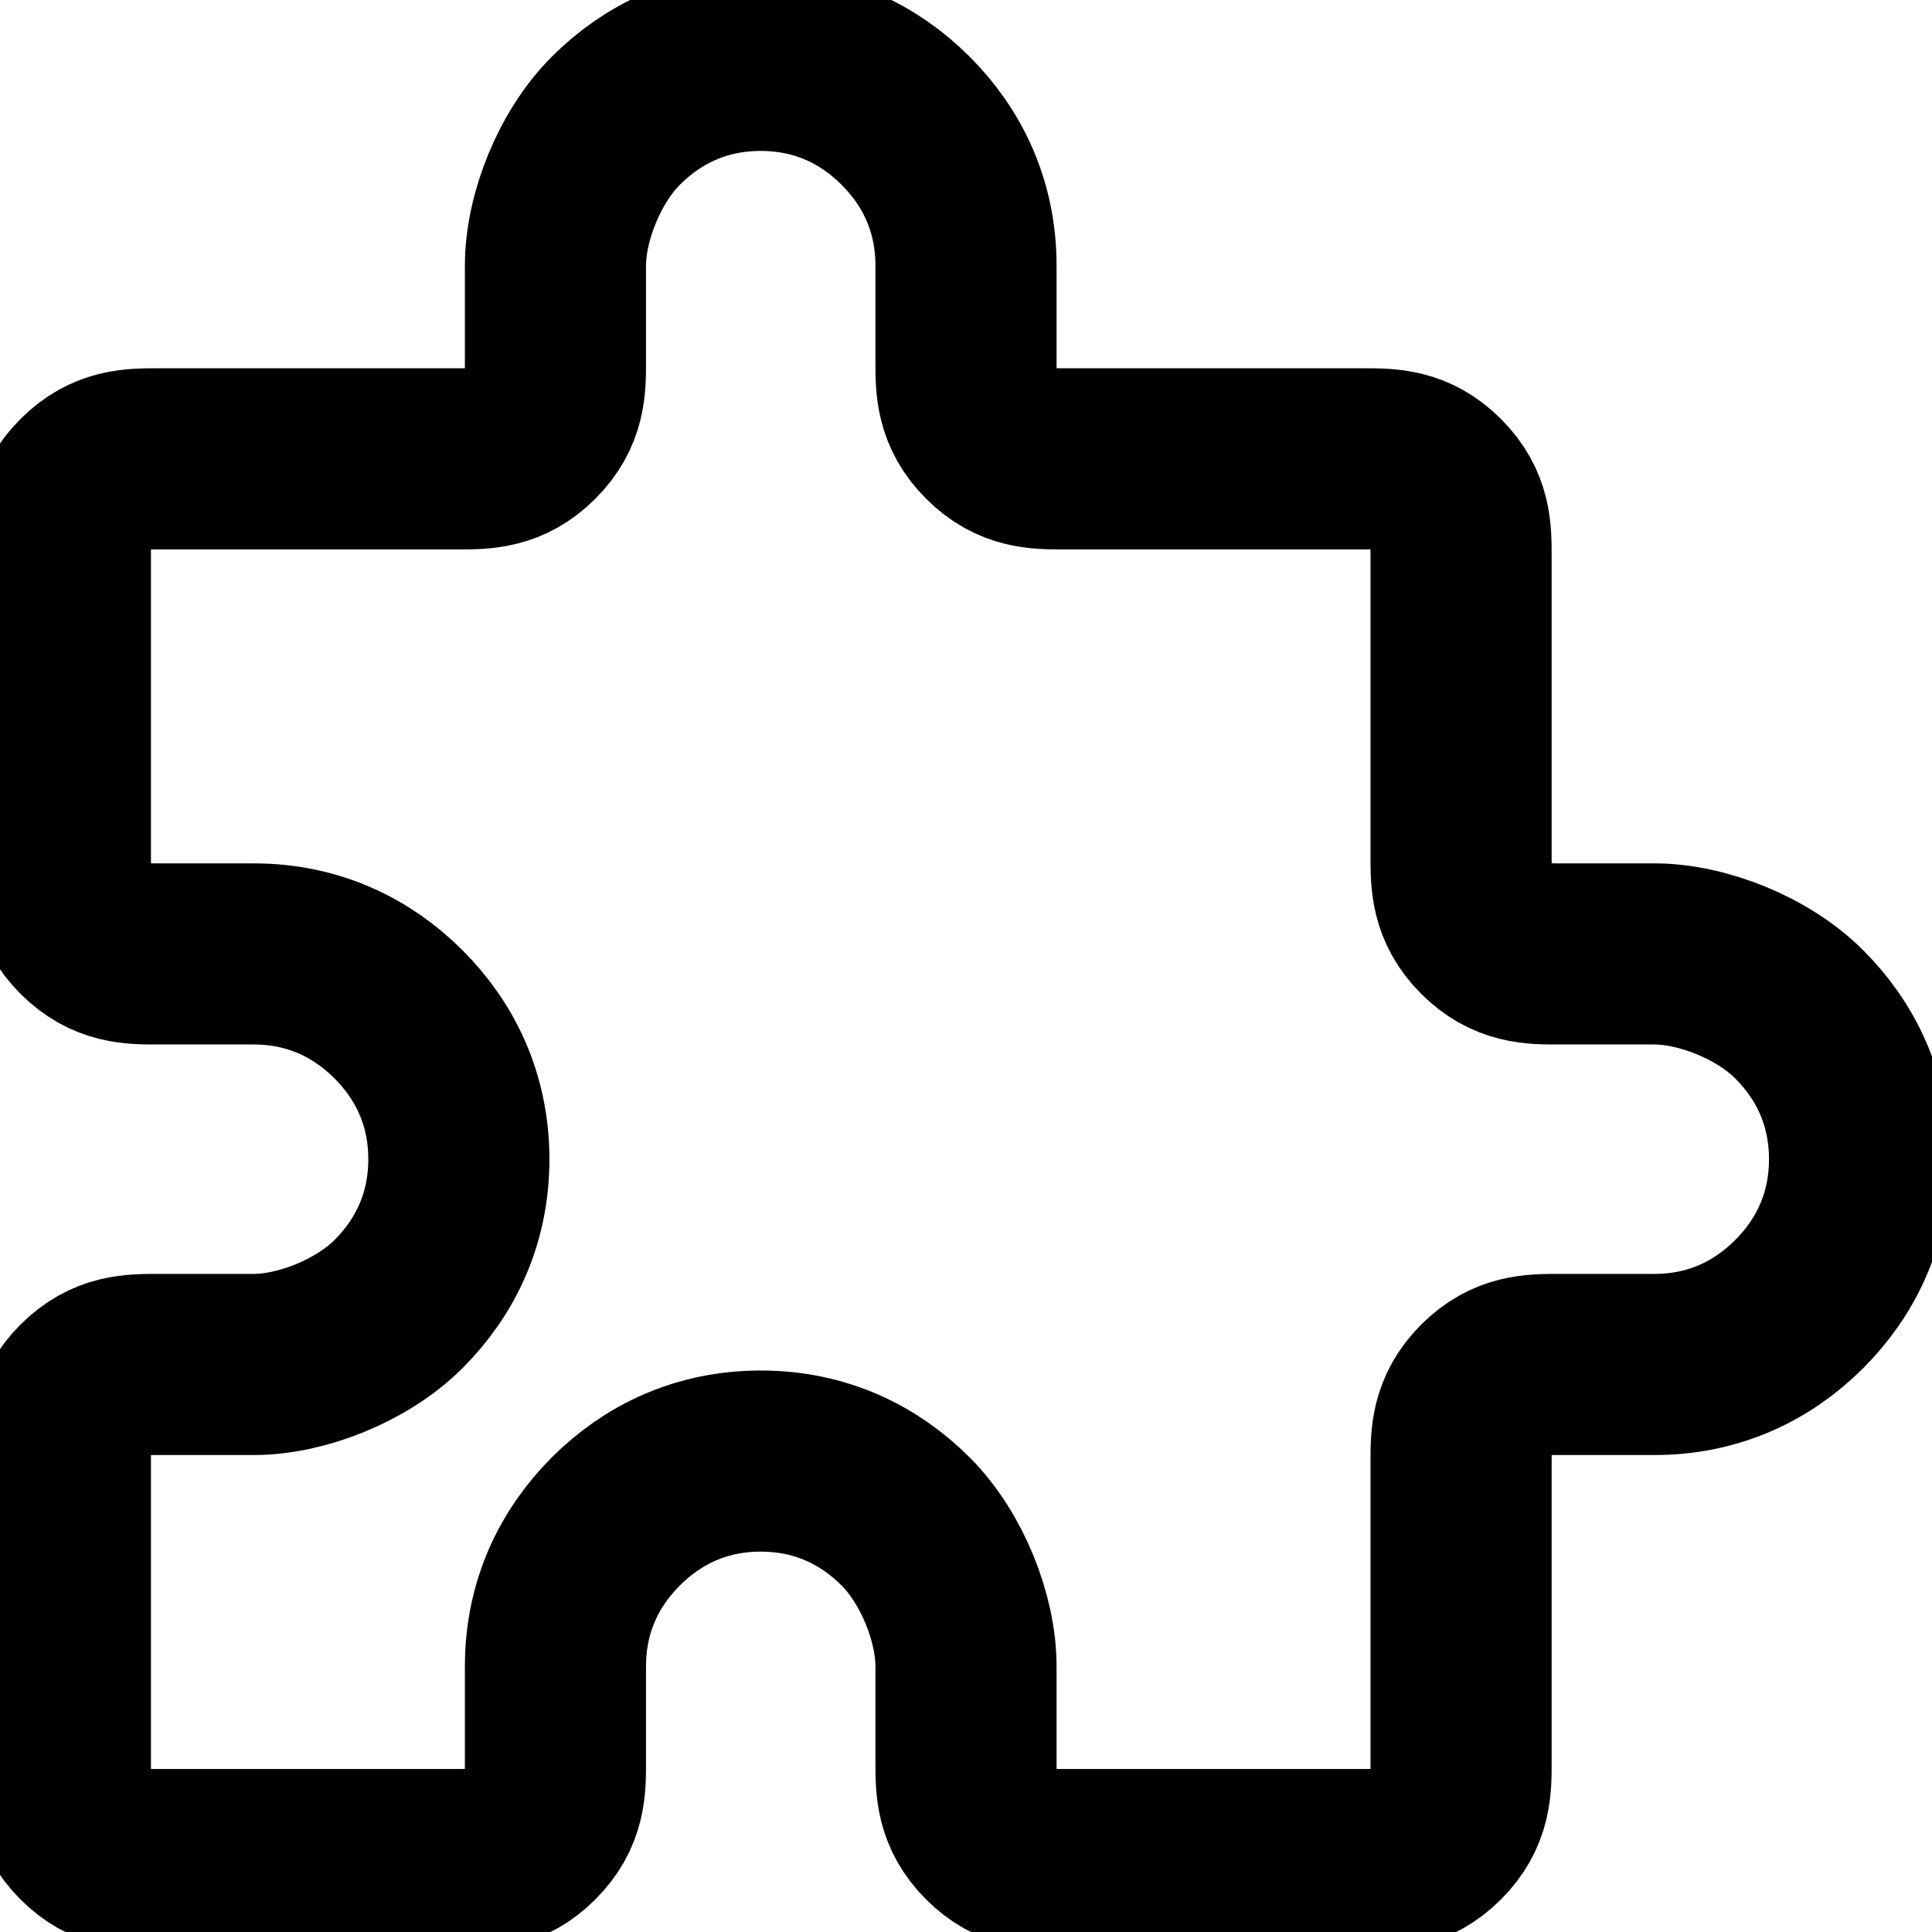
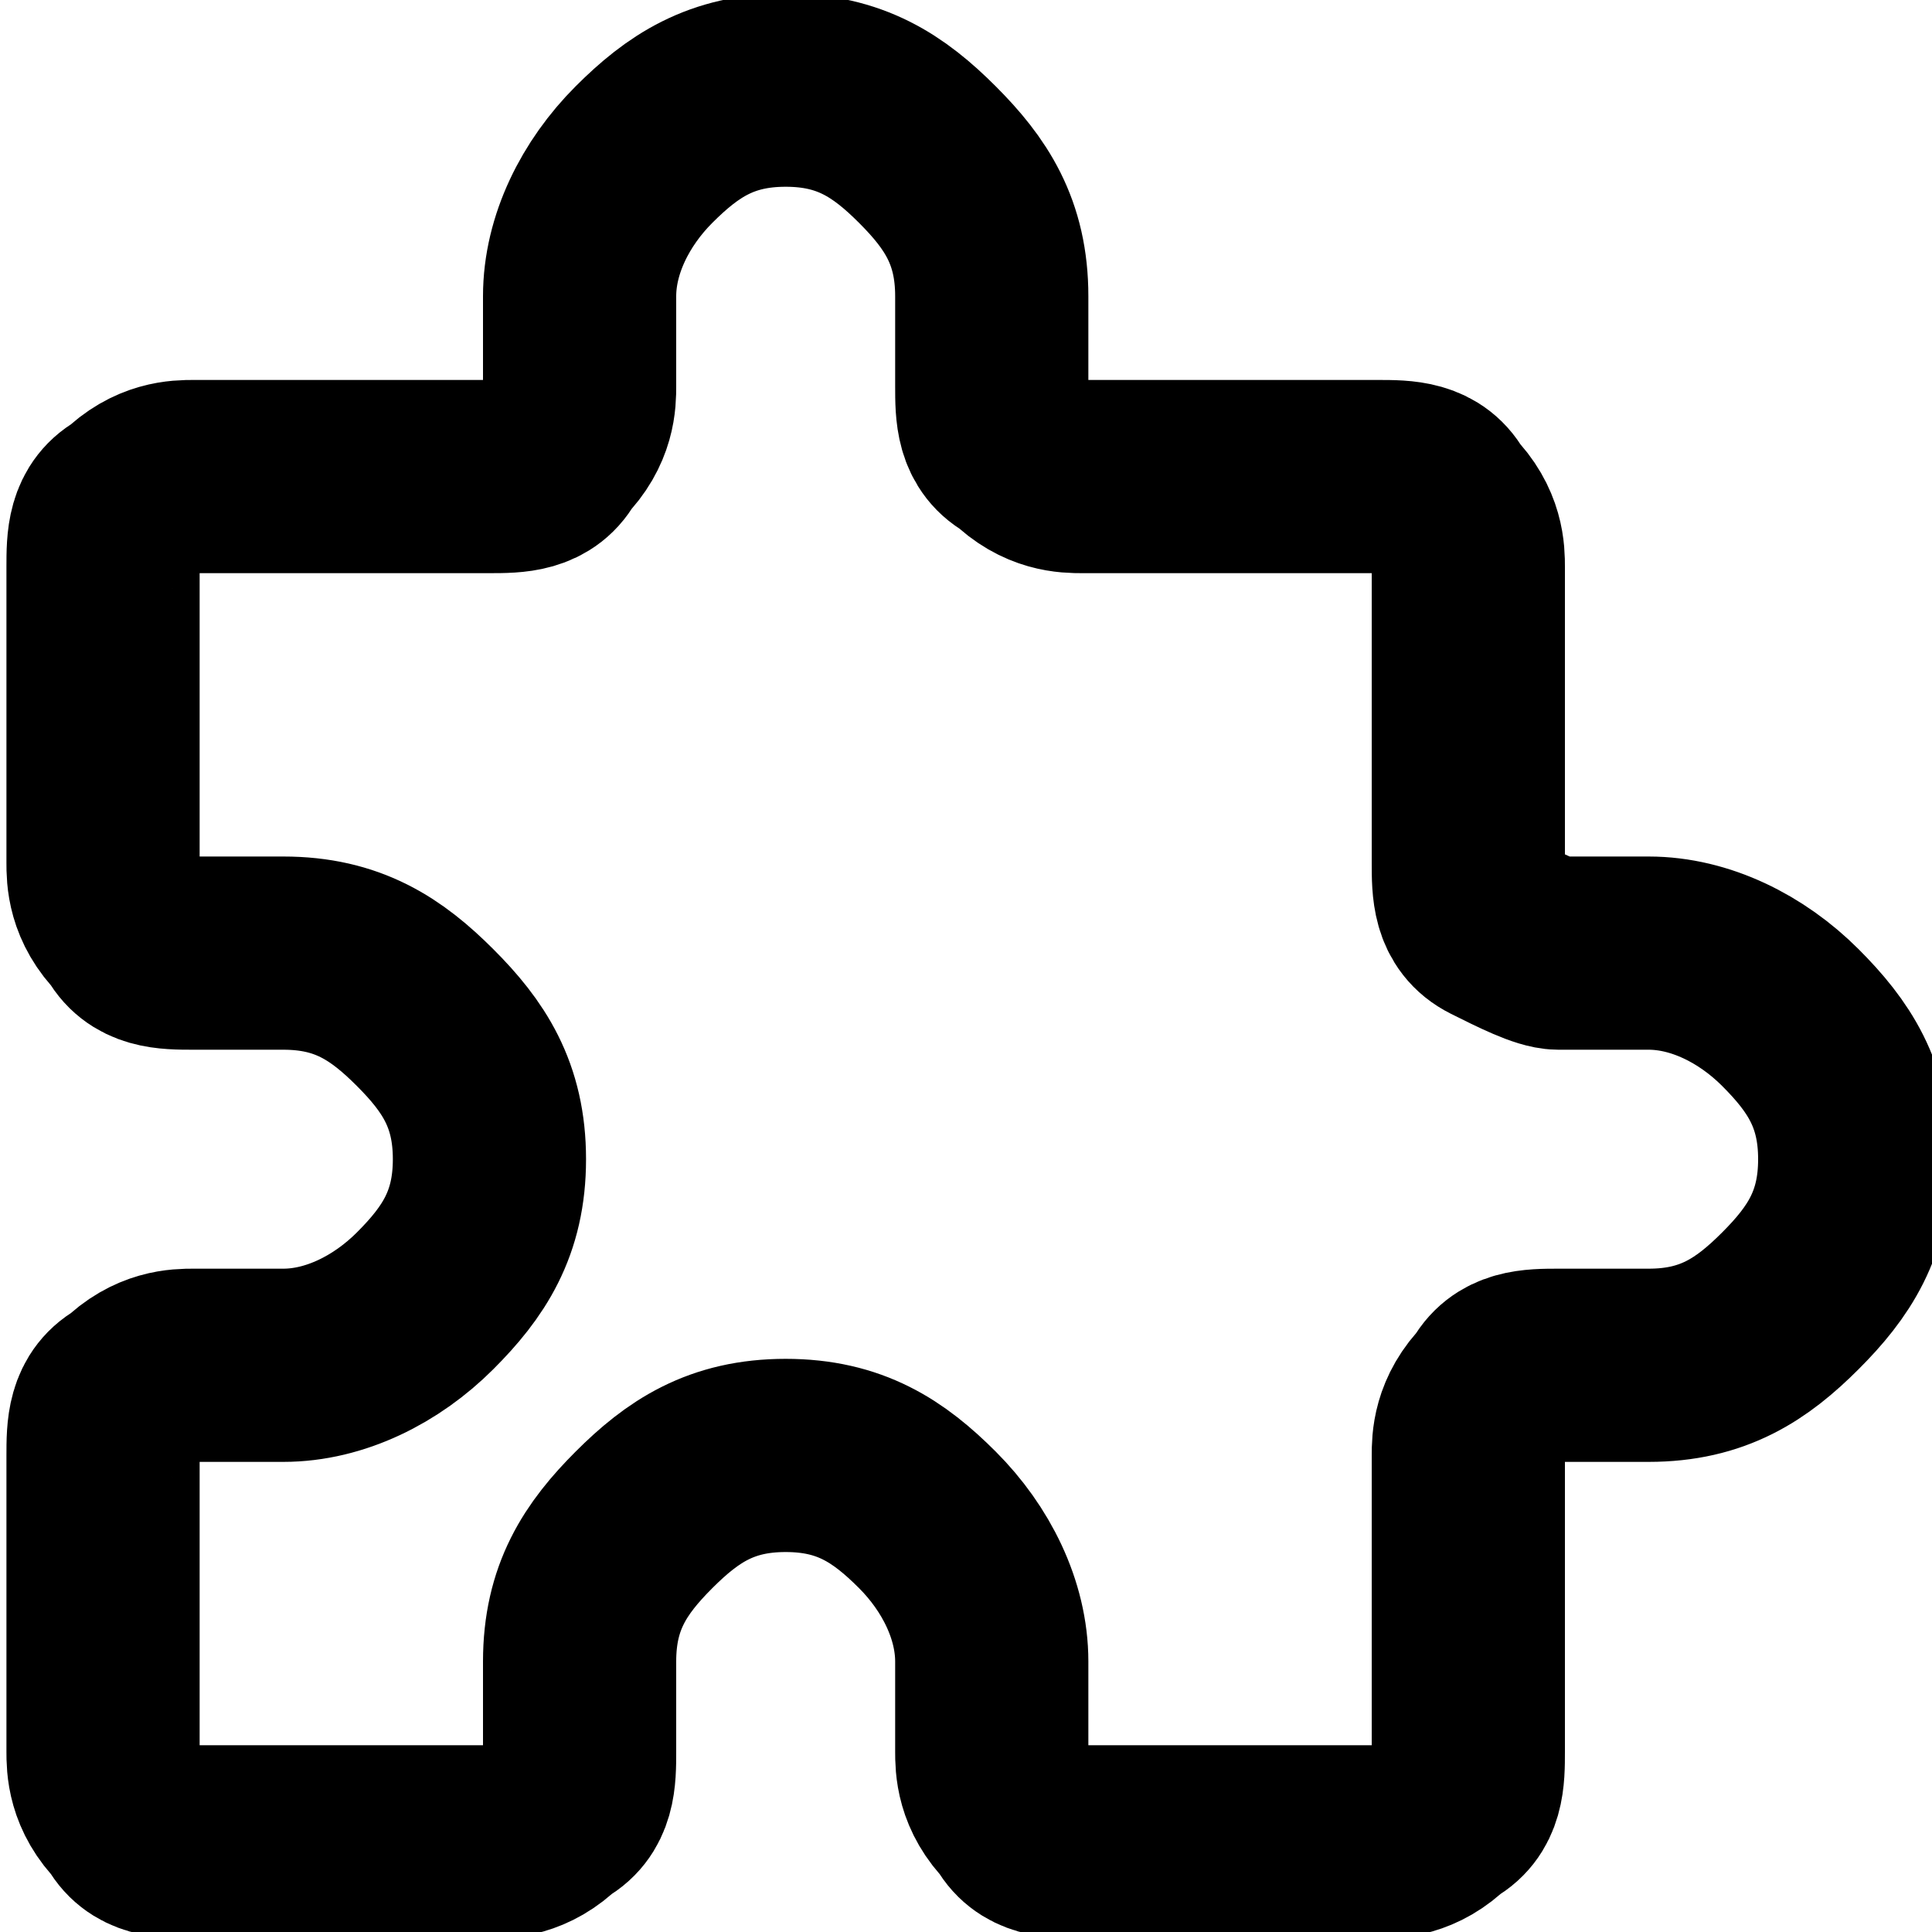
- <svg xmlns="http://www.w3.org/2000/svg" viewBox="0 0 16 16">
+ <svg xmlns="http://www.w3.org/2000/svg" version="1.1" viewBox="0 0 15 15">
  <style>.no-fill{fill:none}.stroke{stroke:currentColor;stroke-width:1.5px;stroke-linecap:round;stroke-linejoin:round}</style>
-   <path class="no-fill stroke" d="M1.3,3.8h2.5c.2,0,.4,0,.6-.2.2-.2.2-.4.2-.6v-.8c0-.4.2-.9.5-1.2.3-.3.7-.5,1.2-.5s.9.2,1.2.5c.3.3.5.7.5,1.2v.8c0,.2,0,.4.2.6.2.2.4.2.6.2h2.5c.2,0,.4,0,.6.2.2.2.2.4.2.6v2.5c0,.2,0,.4.2.6s.4.2.6.2h.8c.4,0,.9.2,1.2.5s.5.7.5,1.2-.2.9-.5,1.2-.7.5-1.2.5h-.8c-.2,0-.4,0-.6.2-.2.2-.2.4-.2.6v2.5c0,.2,0,.4-.2.6-.2.2-.4.2-.6.2h-2.5c-.2,0-.4,0-.6-.2-.2-.2-.2-.4-.2-.6v-.8c0-.4-.2-.9-.5-1.2s-.7-.5-1.2-.5-.9.2-1.2.5c-.3.3-.5.7-.5,1.2v.8c0,.2,0,.4-.2.6-.2.2-.4.2-.6.2H1.3c-.2,0-.4,0-.6-.2-.2-.2-.2-.4-.2-.6v-2.5c0-.2,0-.4.2-.6.2-.2.4-.2.6-.2h.8c.4,0,.9-.2,1.2-.5s.5-.7.5-1.2-.2-.9-.5-1.2-.7-.5-1.2-.5h-.8c-.2,0-.4,0-.6-.2-.2-.2-.2-.4-.2-.6v-2.5c0-.2,0-.4.2-.6.2-.2.4-.2.6-.2Z" />
+   <path class="no-fill stroke" d="M1.5,3.7h2.3c.2,0,.4,0,.5-.2.2-.2.2-.4.2-.5v-.7c0-.4.2-.8.5-1.1.3-.3.6-.5,1.1-.5s.8.2,1.1.5c.3.3.5.6.5,1.1v.7c0,.2,0,.4.2.5.2.2.4.2.5.2h2.3c.2,0,.4,0,.5.2.2.2.2.4.2.5v2.3c0,.2,0,.4.2.5s.4.2.5.2h.7c.4,0,.8.2,1.1.5s.5.6.5,1.1-.2.8-.5,1.1-.6.5-1.1.5h-.7c-.2,0-.4,0-.5.2-.2.2-.2.4-.2.5v2.3c0,.2,0,.4-.2.5-.2.2-.4.2-.5.2h-2.3c-.2,0-.4,0-.5-.2-.2-.2-.2-.4-.2-.5v-.7c0-.4-.2-.8-.5-1.1s-.6-.5-1.1-.5-.8.2-1.1.5c-.3.3-.5.6-.5,1.1v.7c0,.2,0,.4-.2.5-.2.2-.4.2-.5.2H1.5c-.2,0-.4,0-.5-.2-.2-.2-.2-.4-.2-.5v-2.3c0-.2,0-.4.2-.5.2-.2.4-.2.5-.2h.7c.4,0,.8-.2,1.1-.5s.5-.6.5-1.1-.2-.8-.5-1.1-.6-.5-1.1-.5h-.7c-.2,0-.4,0-.5-.2-.2-.2-.2-.4-.2-.5v-2.3c0-.2,0-.4.2-.5.2-.2.4-.2.5-.2Z" />
</svg>
